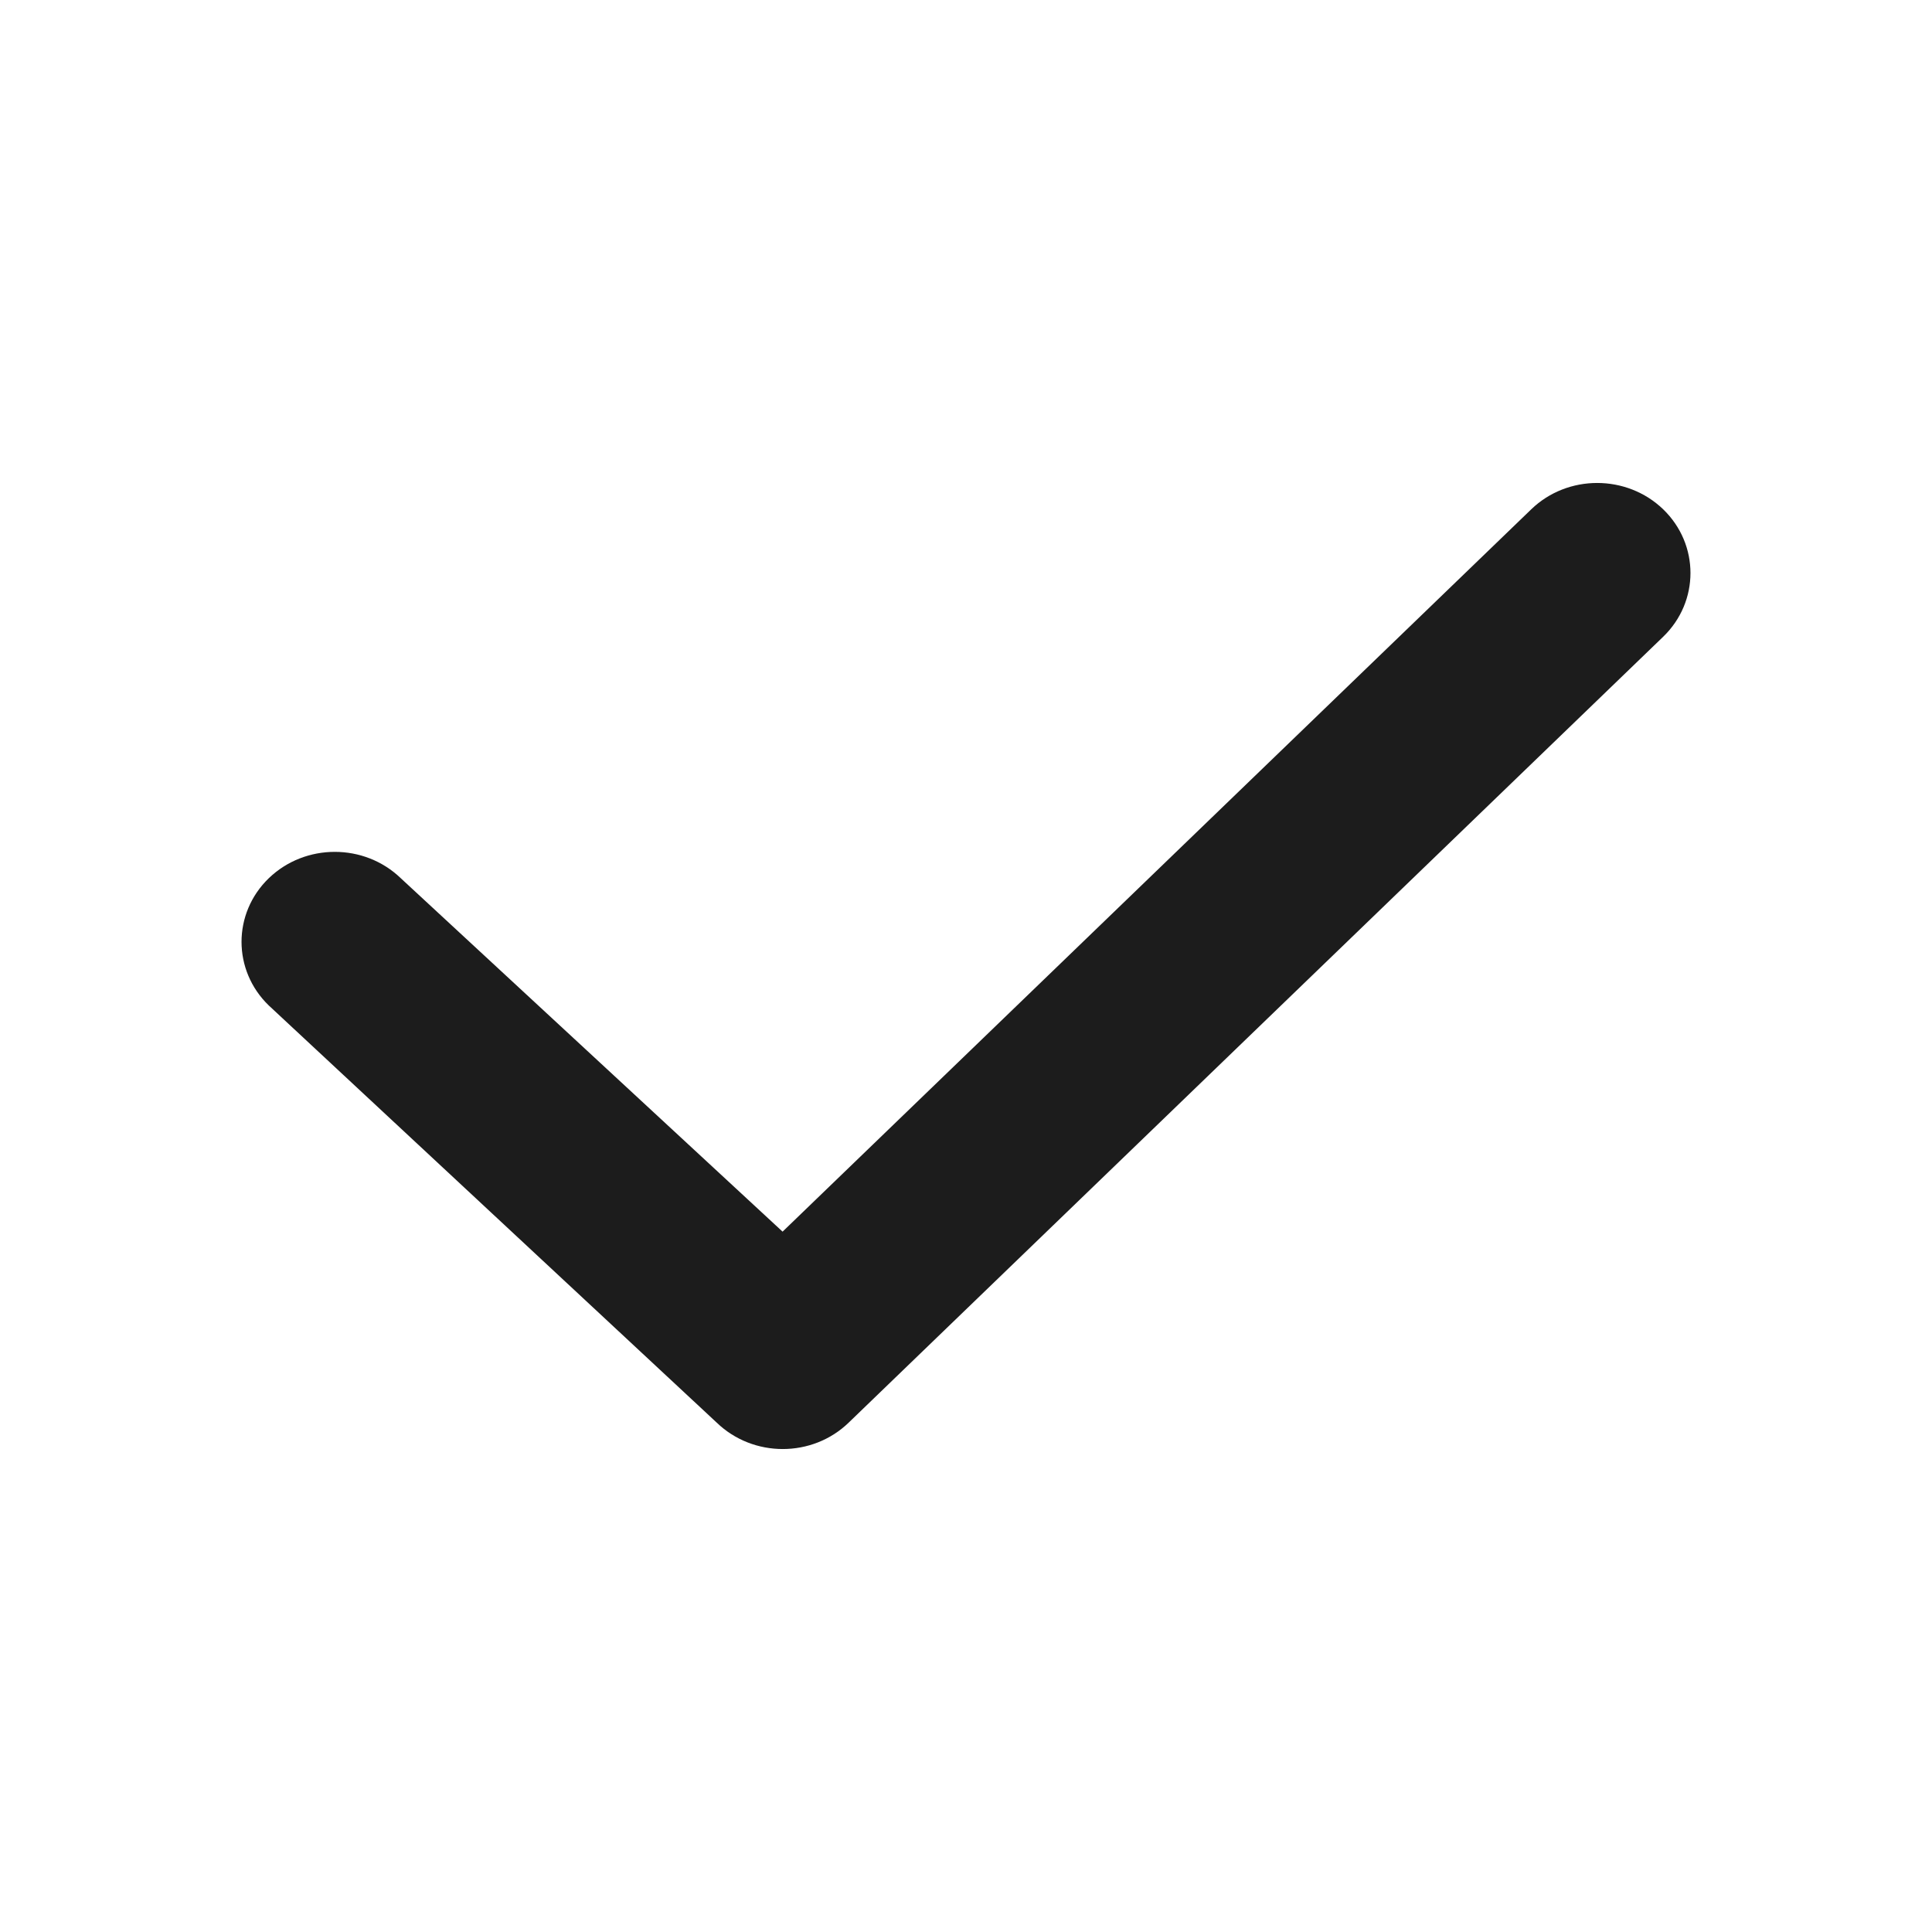
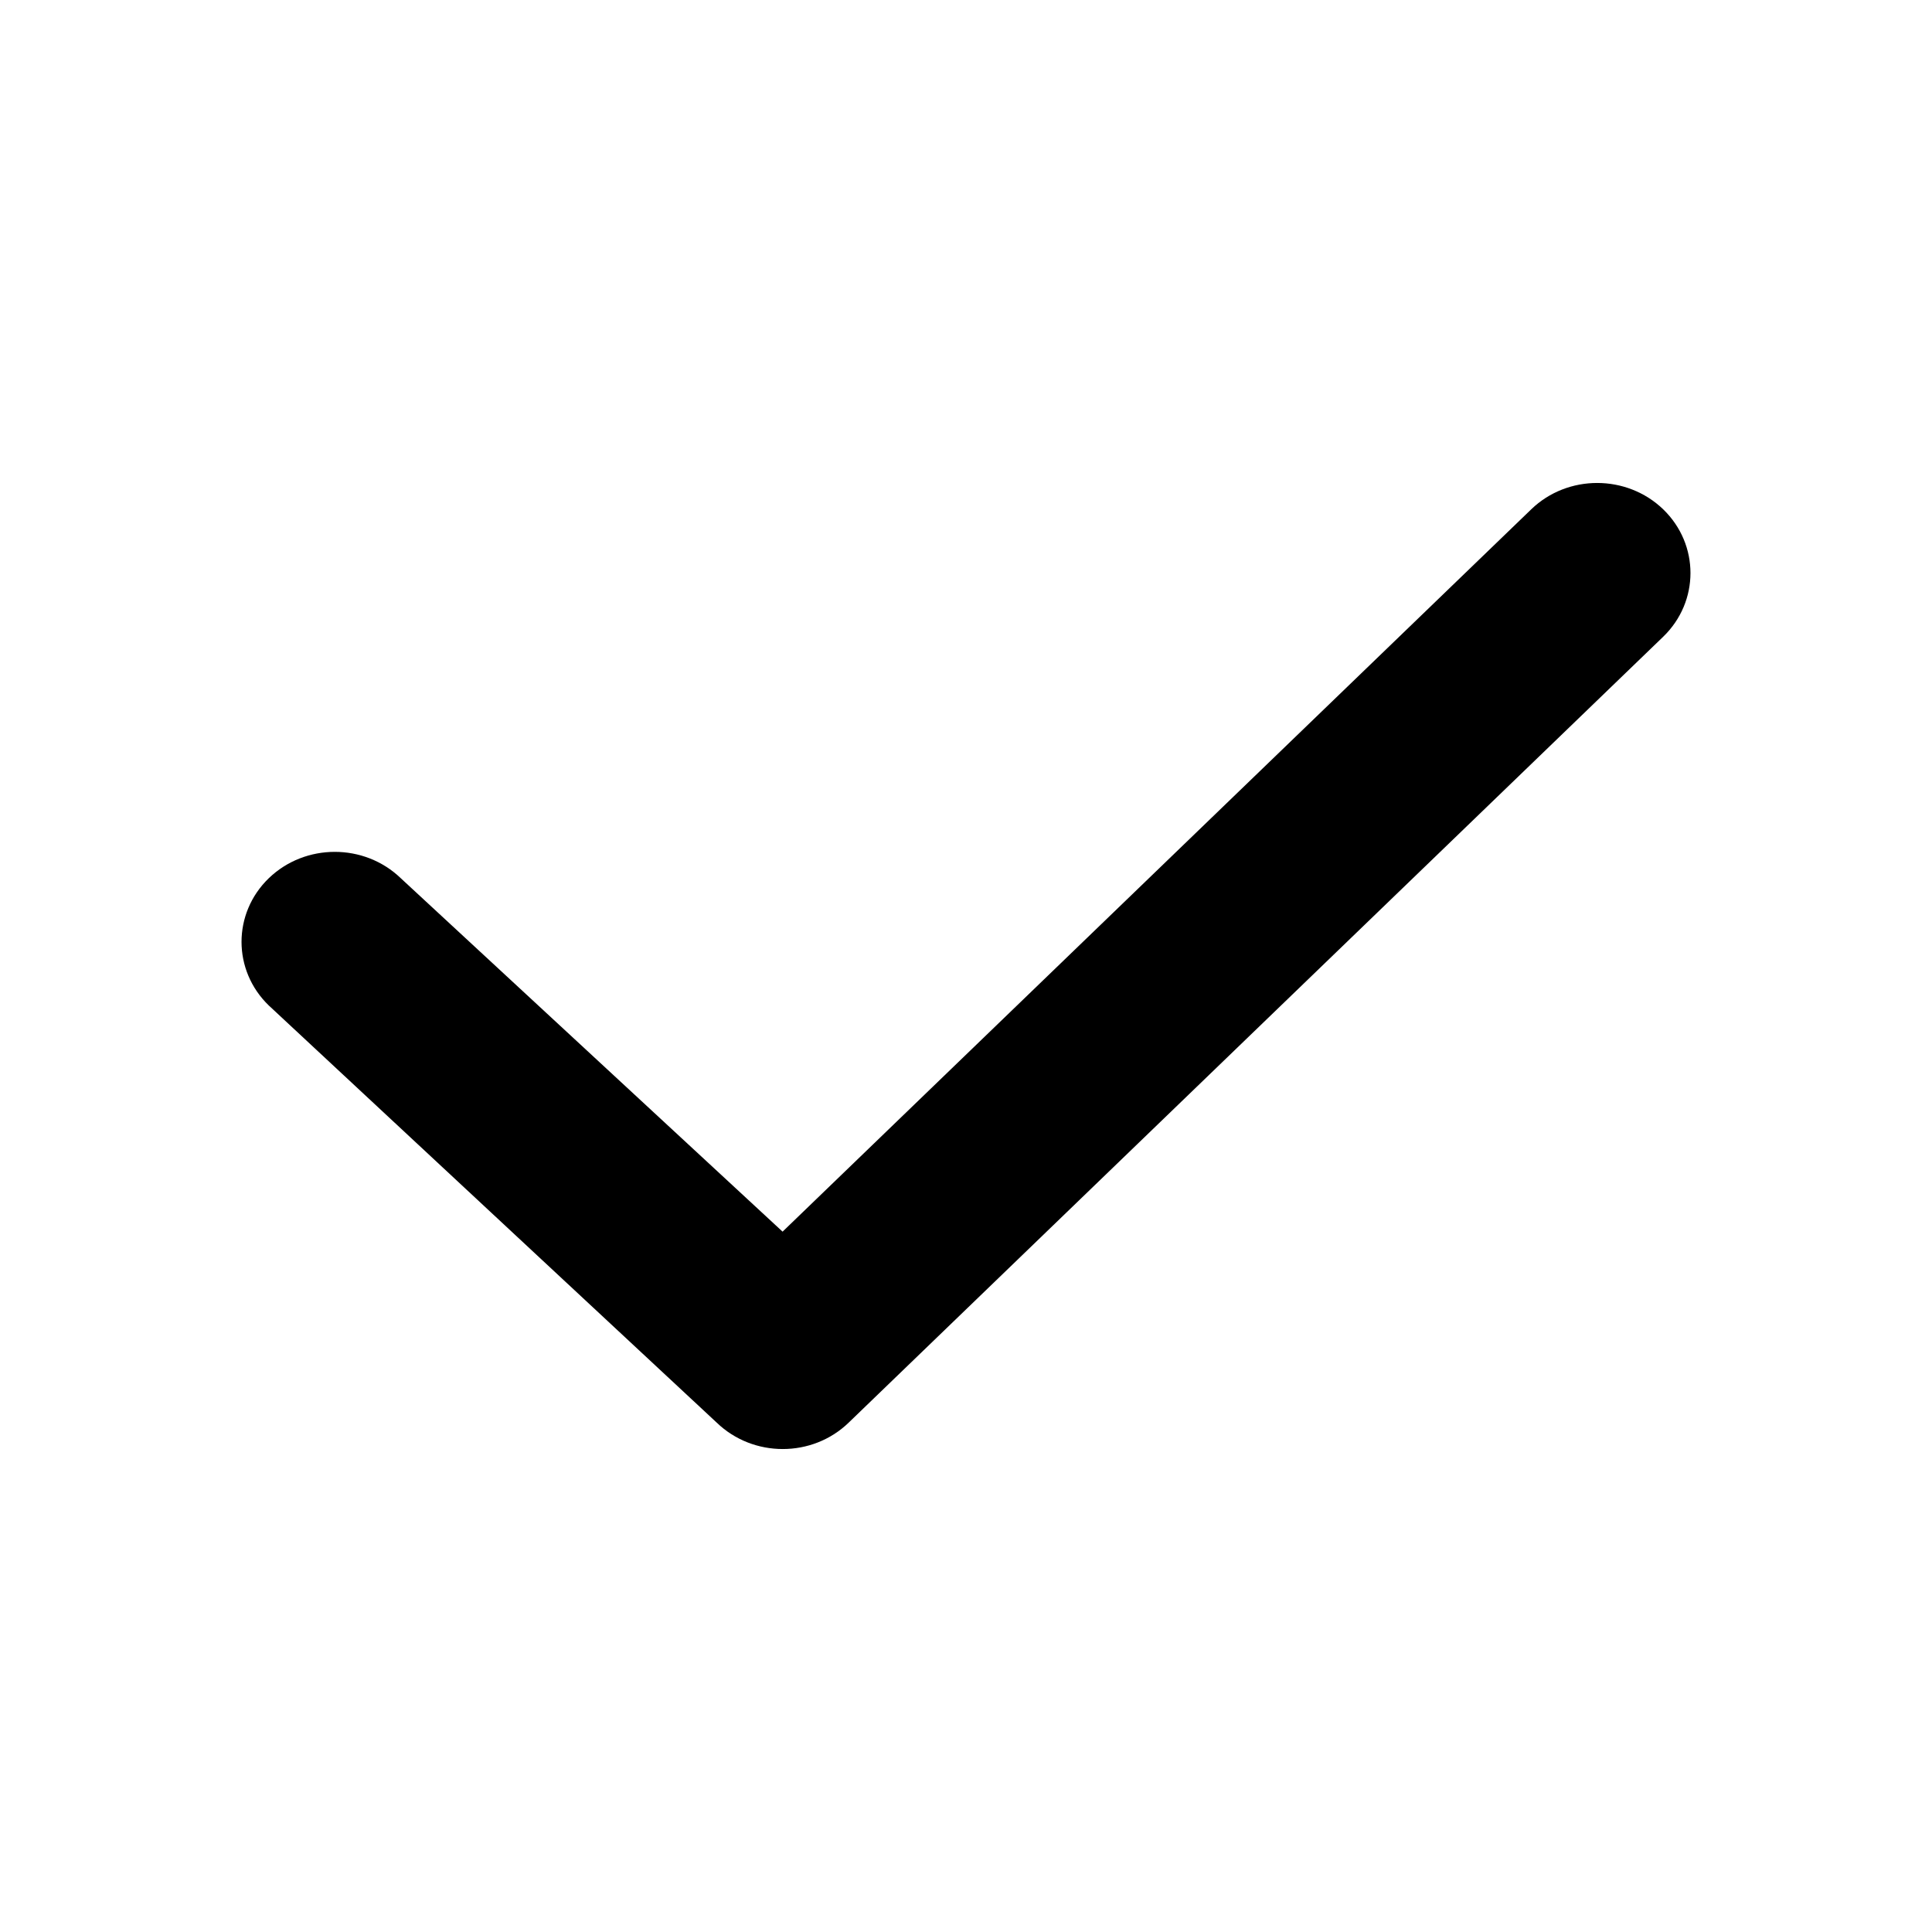
<svg xmlns="http://www.w3.org/2000/svg" width="16" height="16" viewBox="0 0 16 16" fill="none">
-   <path d="M12.681 4.218C12.982 3.927 13.472 3.927 13.774 4.218C14.075 4.509 14.075 4.982 13.774 5.273L7.028 11.782C6.727 12.073 6.238 12.073 5.936 11.782L2.226 8.327C1.925 8.036 1.925 7.564 2.226 7.273C2.528 6.982 3.017 6.982 3.319 7.273L6.481 10.2L12.681 4.218Z" fill="#1C1C1C" />
+   <path d="M12.681 4.218C12.982 3.927 13.472 3.927 13.774 4.218C14.075 4.509 14.075 4.982 13.774 5.273L7.028 11.782C6.727 12.073 6.238 12.073 5.936 11.782L2.226 8.327C1.925 8.036 1.925 7.564 2.226 7.273C2.528 6.982 3.017 6.982 3.319 7.273L6.481 10.2L12.681 4.218Z" fill="currentColor" />
</svg>
